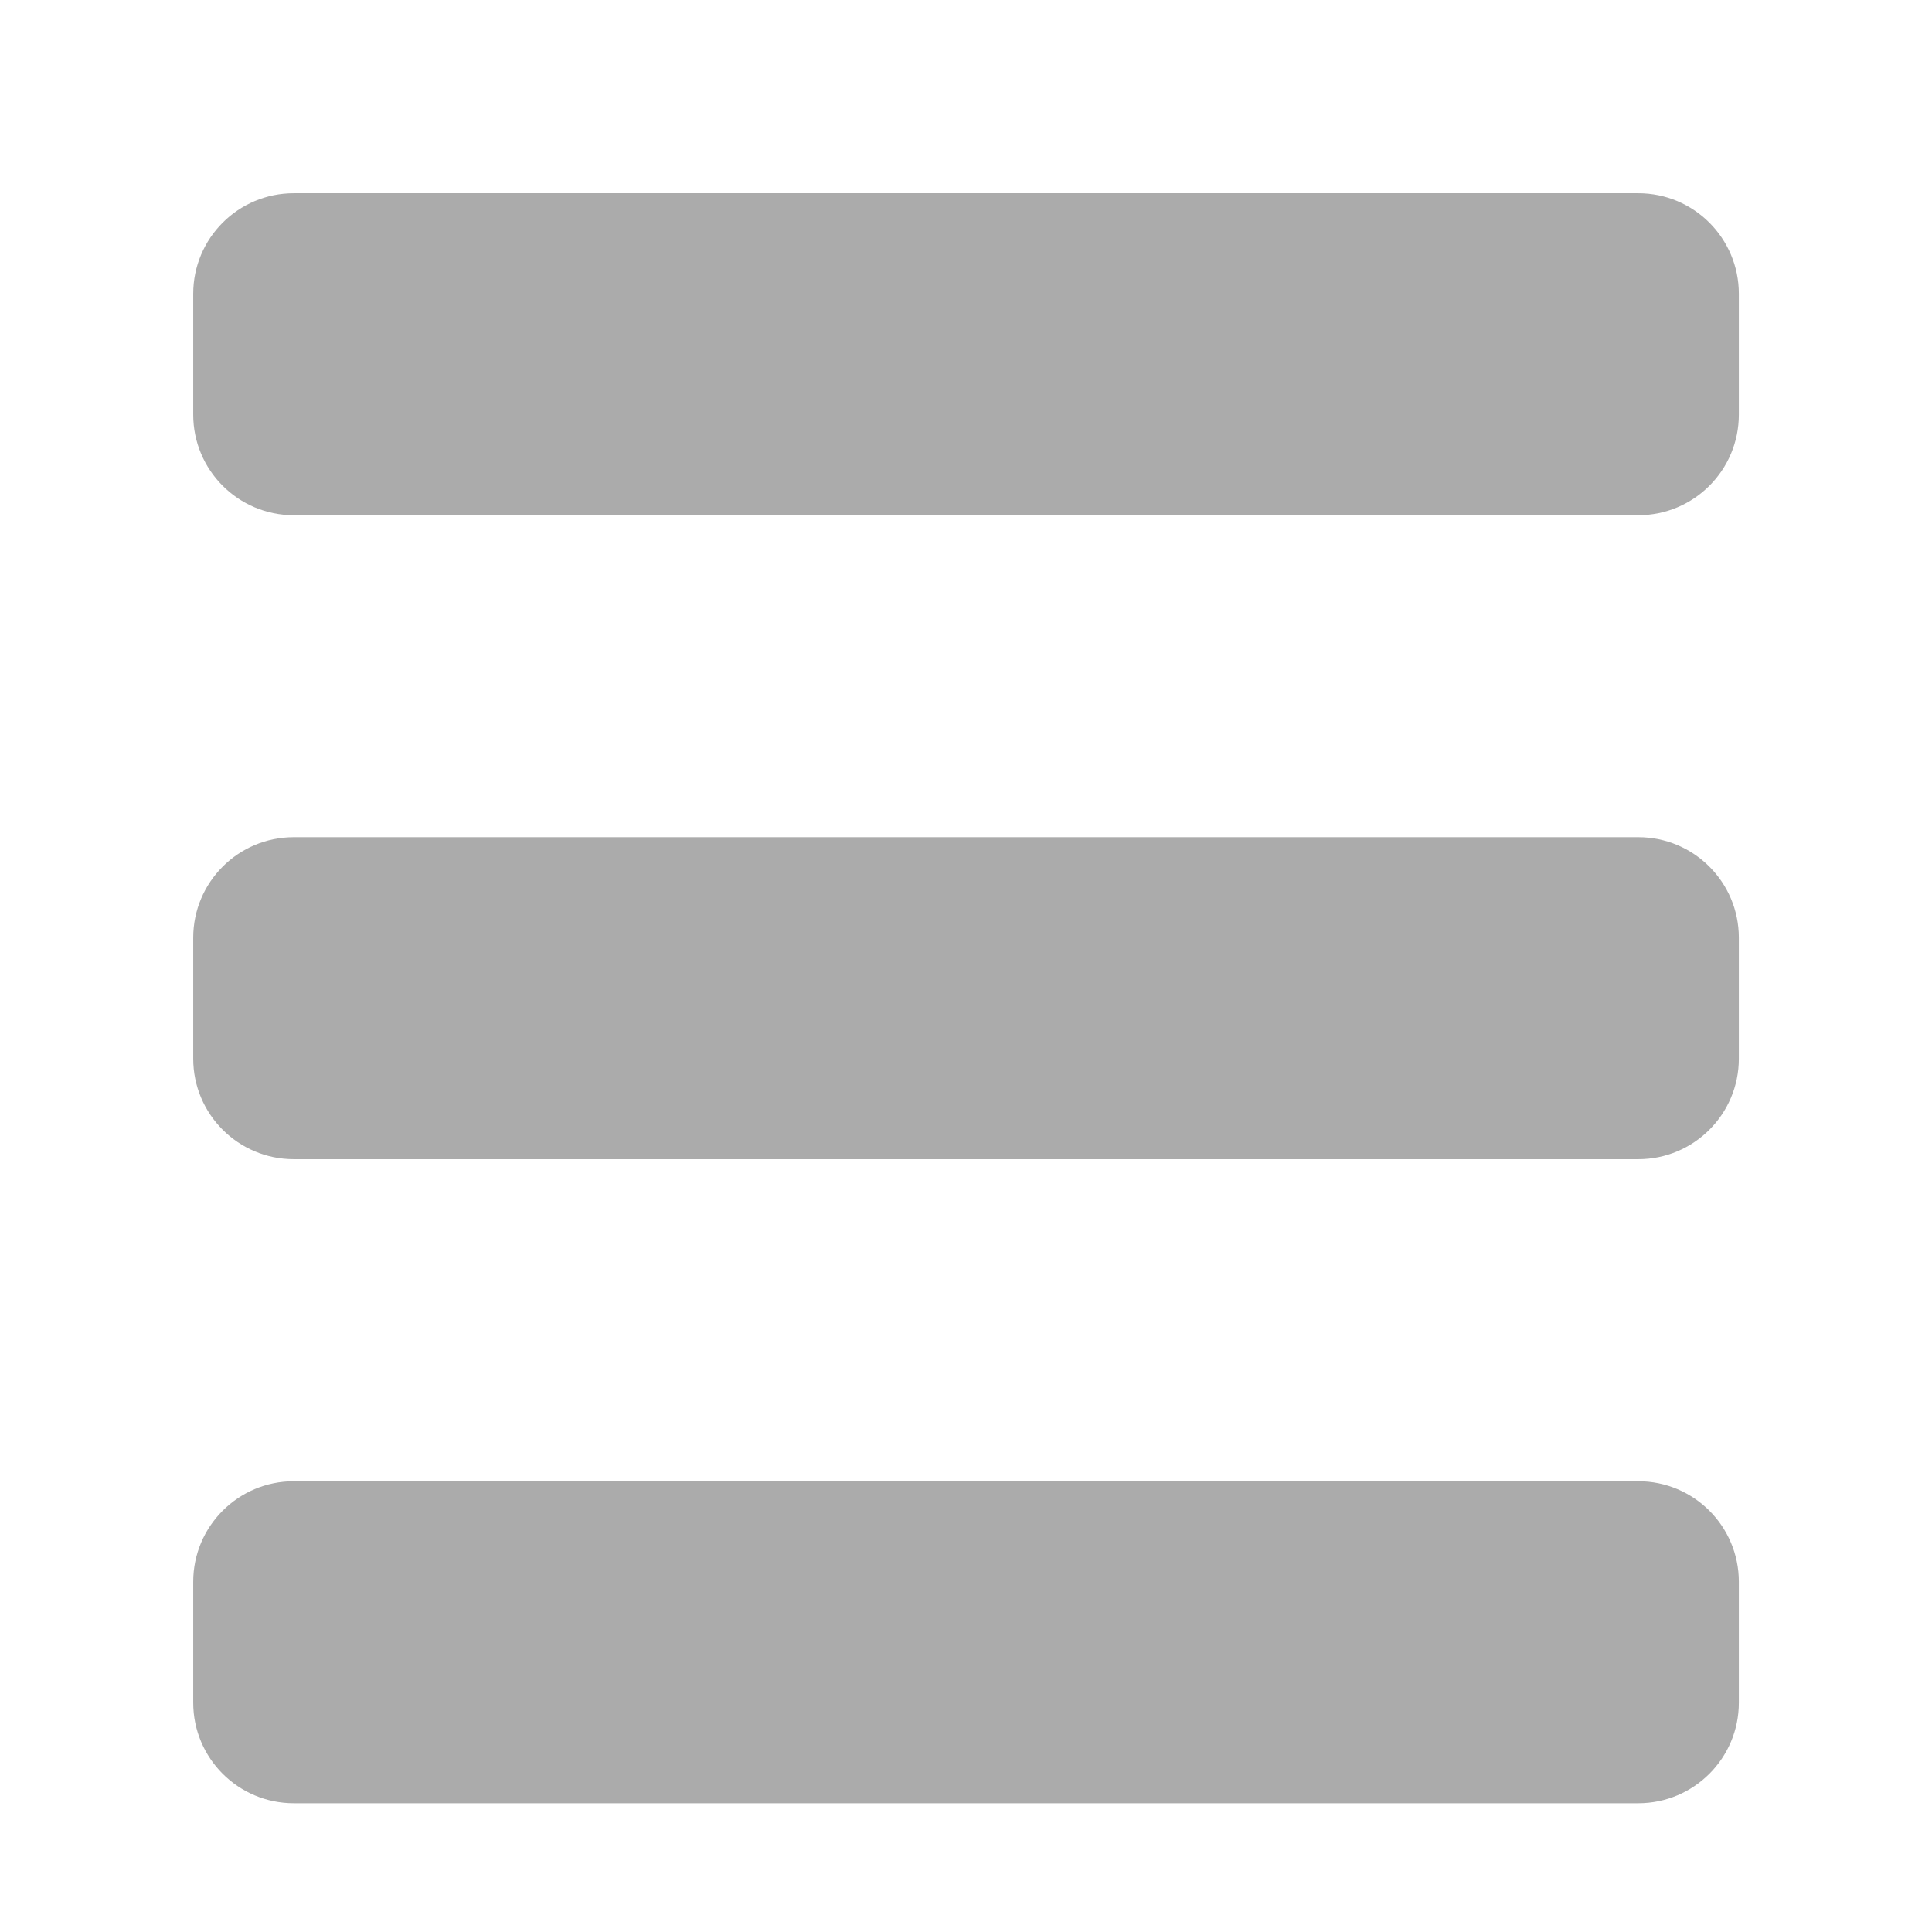
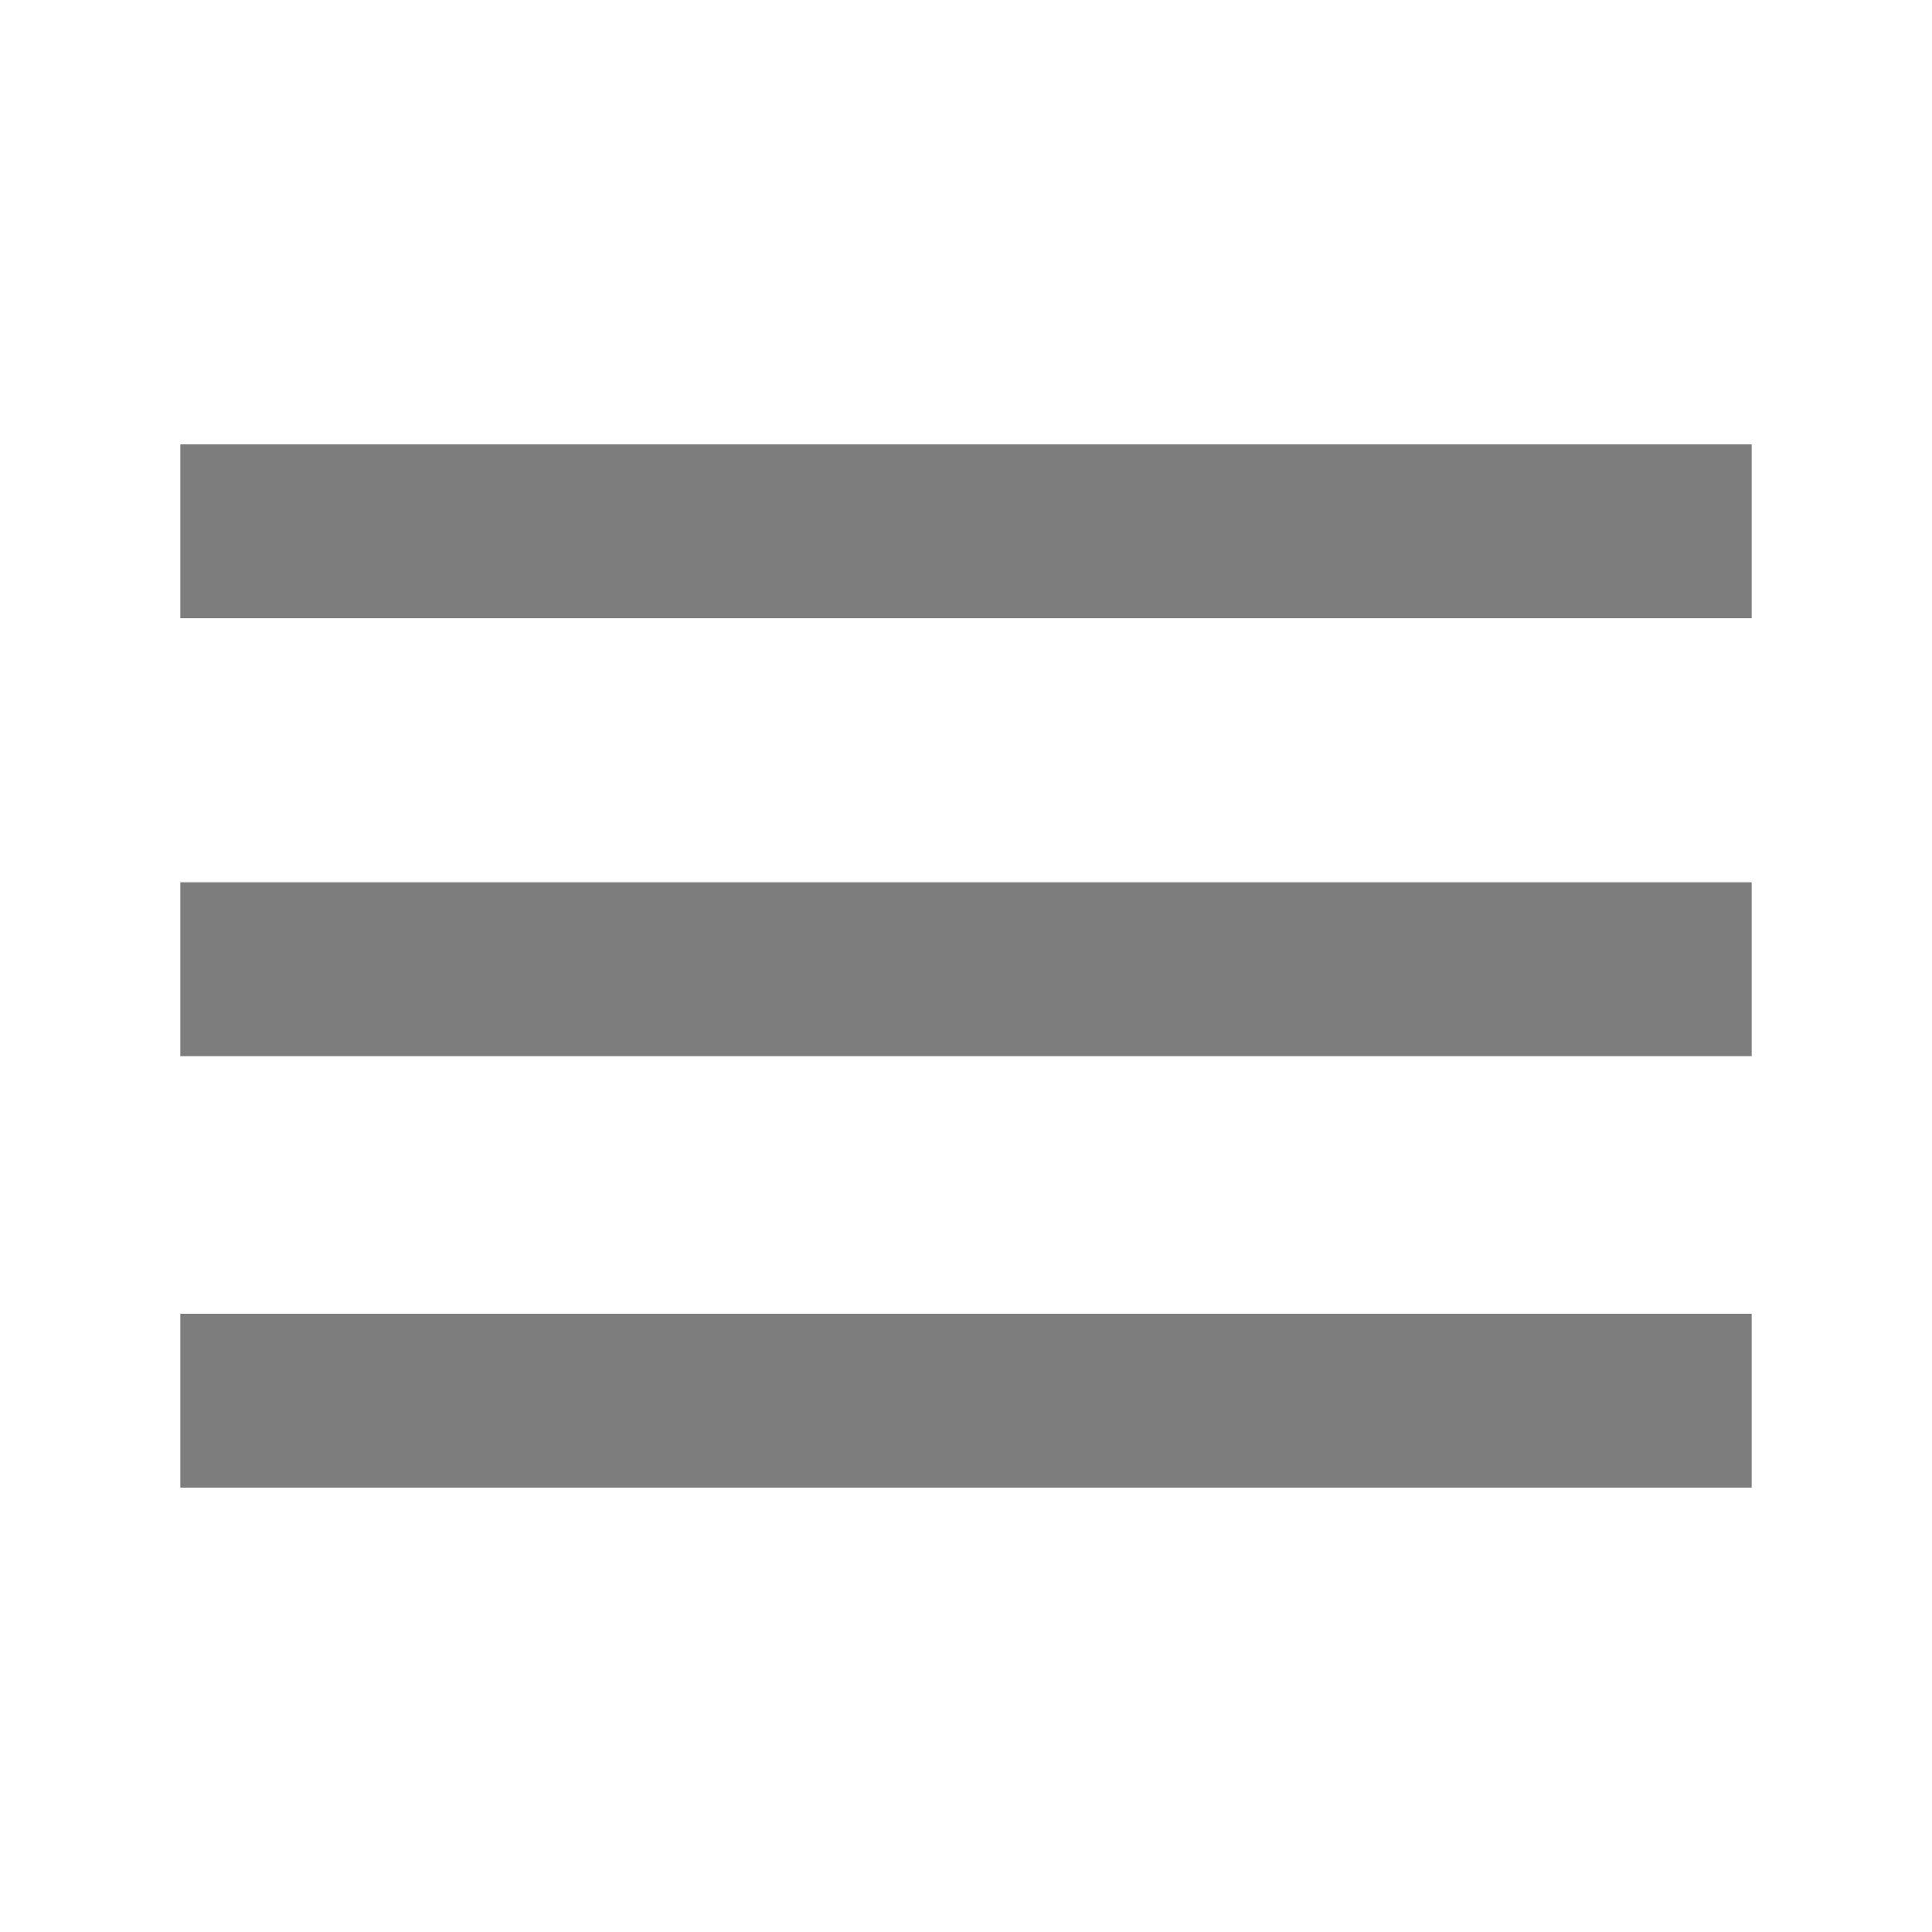
- <svg xmlns="http://www.w3.org/2000/svg" width="30" height="30" viewBox="0 0 28.147 28.147">
-   <g opacity=".33">
-     <rect width="22.518" height="4.691" x="2.815" y="2.815" rx="1.465" ry="1.465" />
-     <rect width="22.518" height="4.691" x="2.815" y="12.197" rx="1.465" ry="1.465" />
-     <rect width="22.518" height="4.691" x="2.815" y="21.58" rx="1.465" ry="1.465" />
-   </g>
+ <svg xmlns="http://www.w3.org/2000/svg" version="1.1" id="图层_1" width="30" height="30" x="0px" y="0px" viewBox="0 0 30 30" style="enable-background:new 0 0 30 30;" xml:space="preserve">
+   <style type="text/css">
+ 	.st0{opacity:0.51;}
+ </style>
+   <path class="st0" d="M2.8,23.1h24.4v-2.7H2.8V23.1z M2.8,16.4h24.4v-2.7H2.8V16.4z M2.8,6.9v2.7h24.4V6.9H2.8z" />
</svg>
